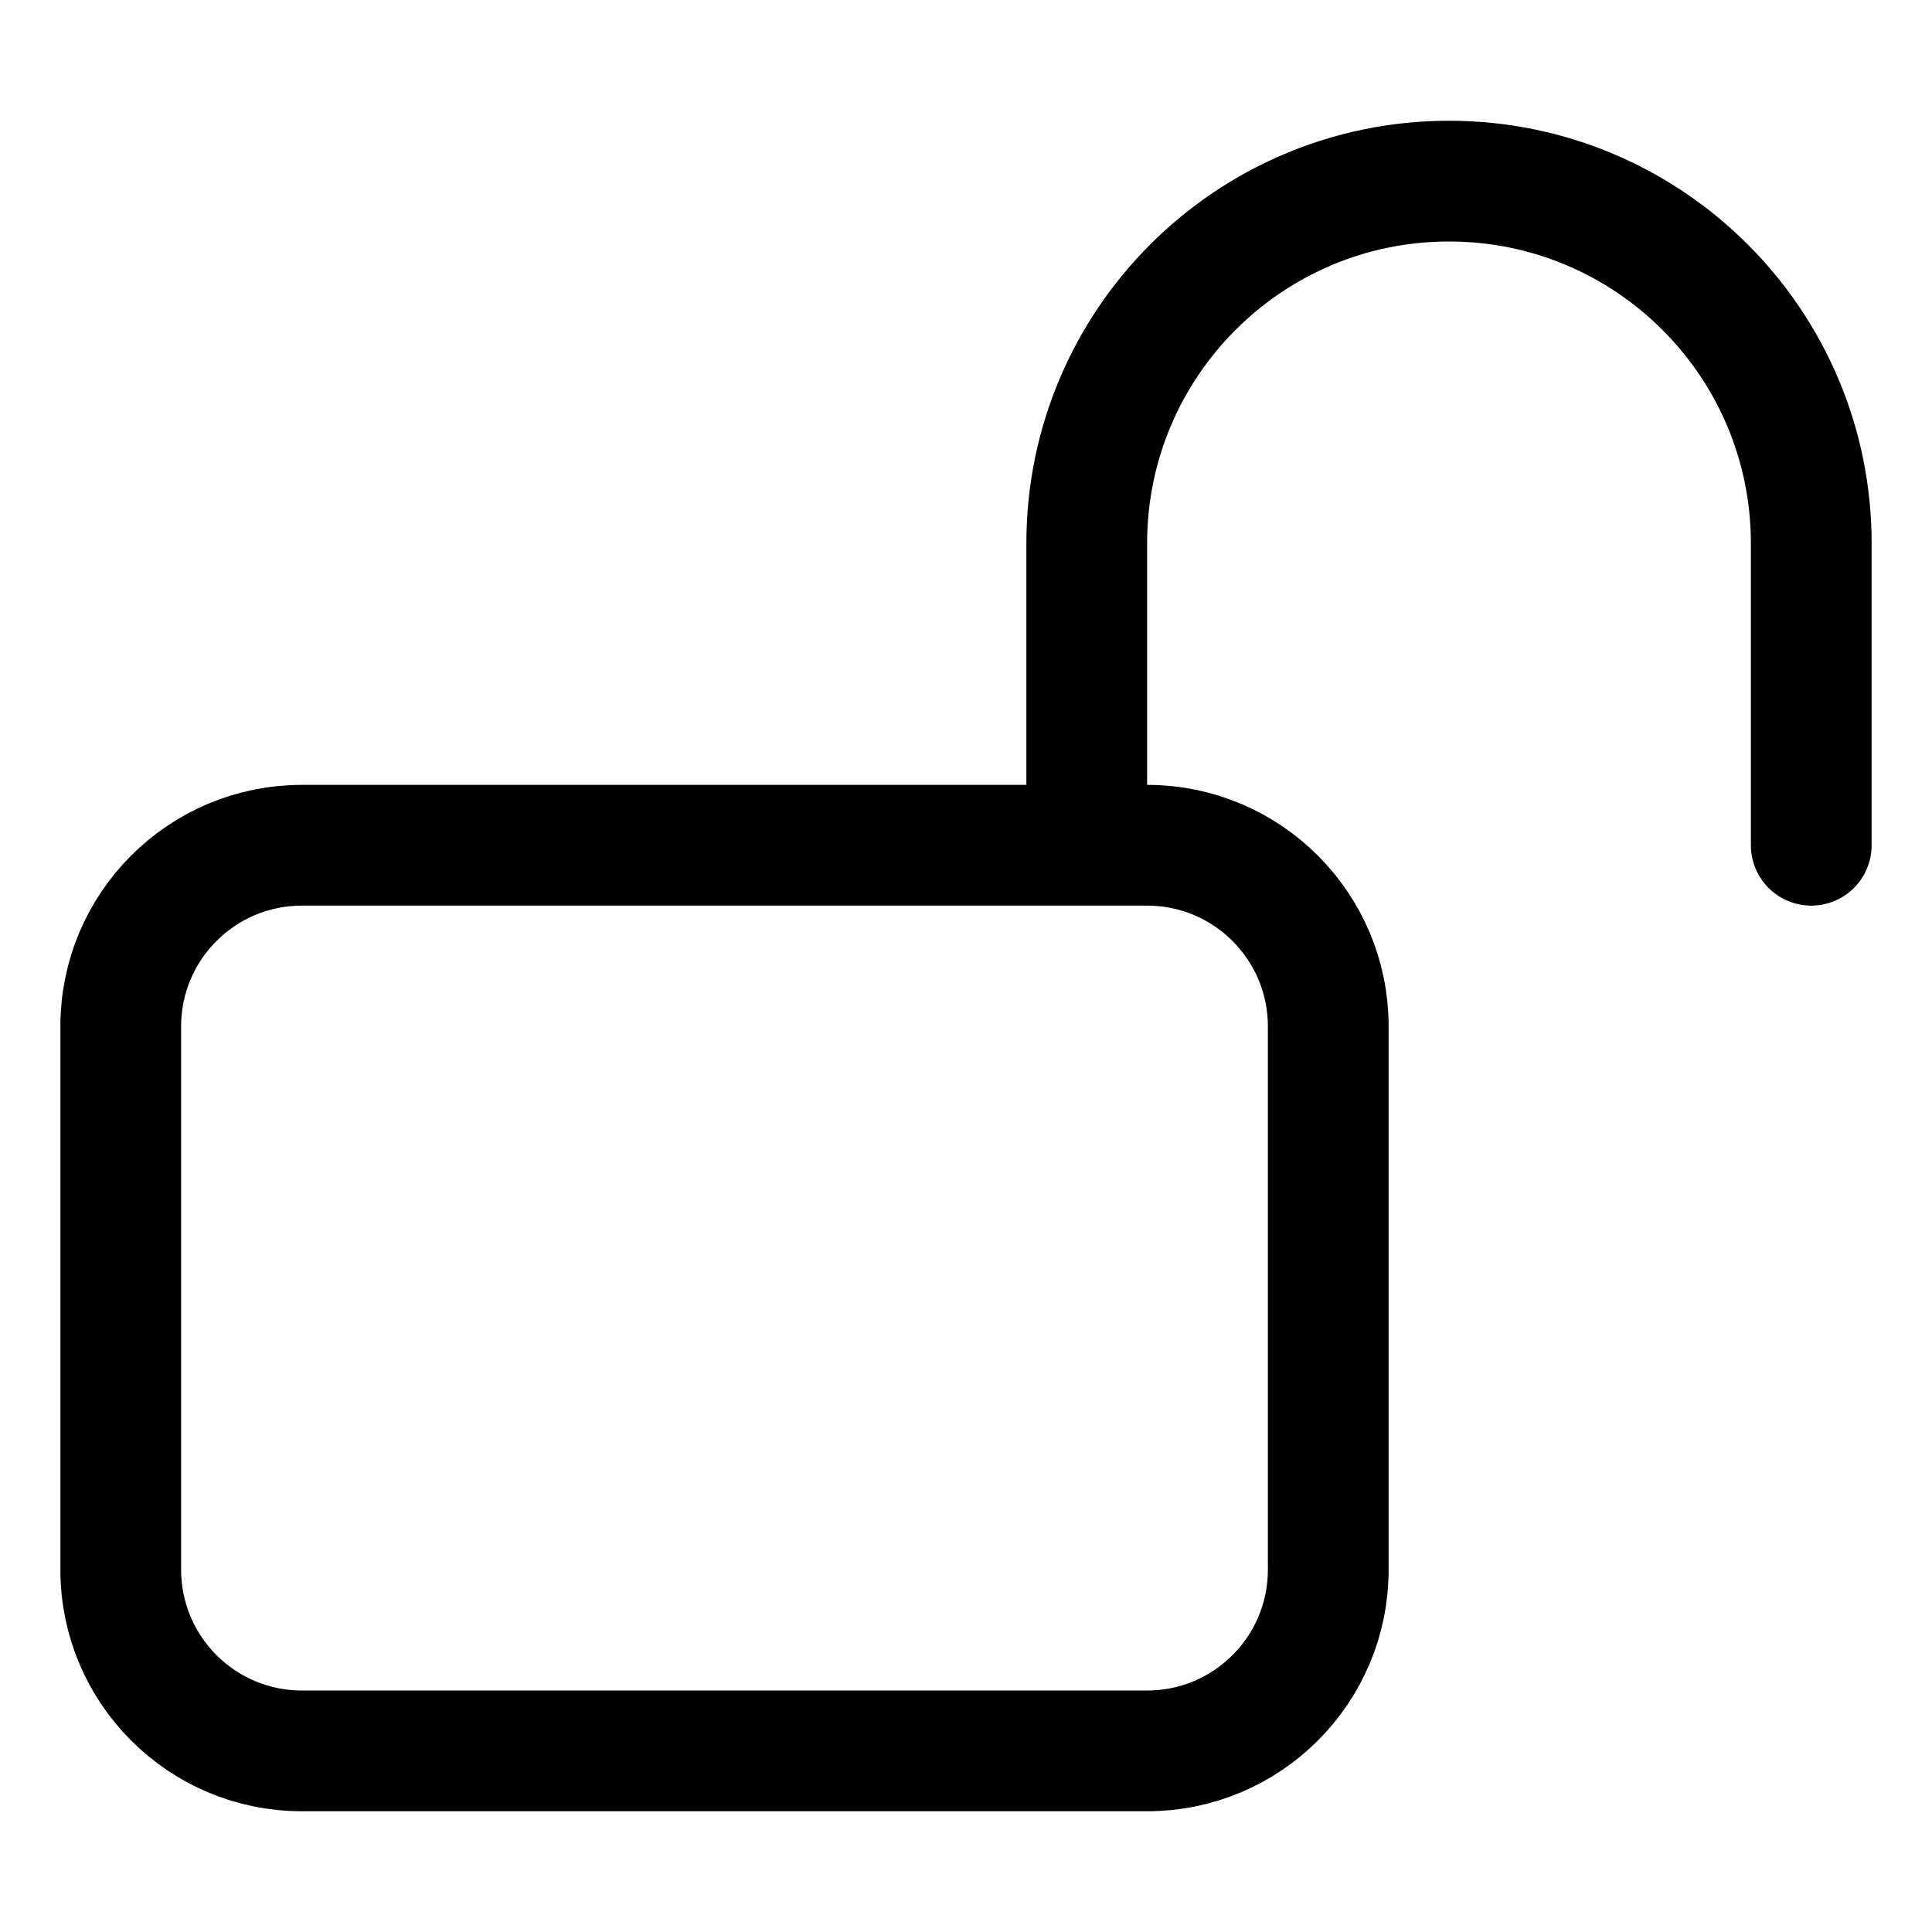
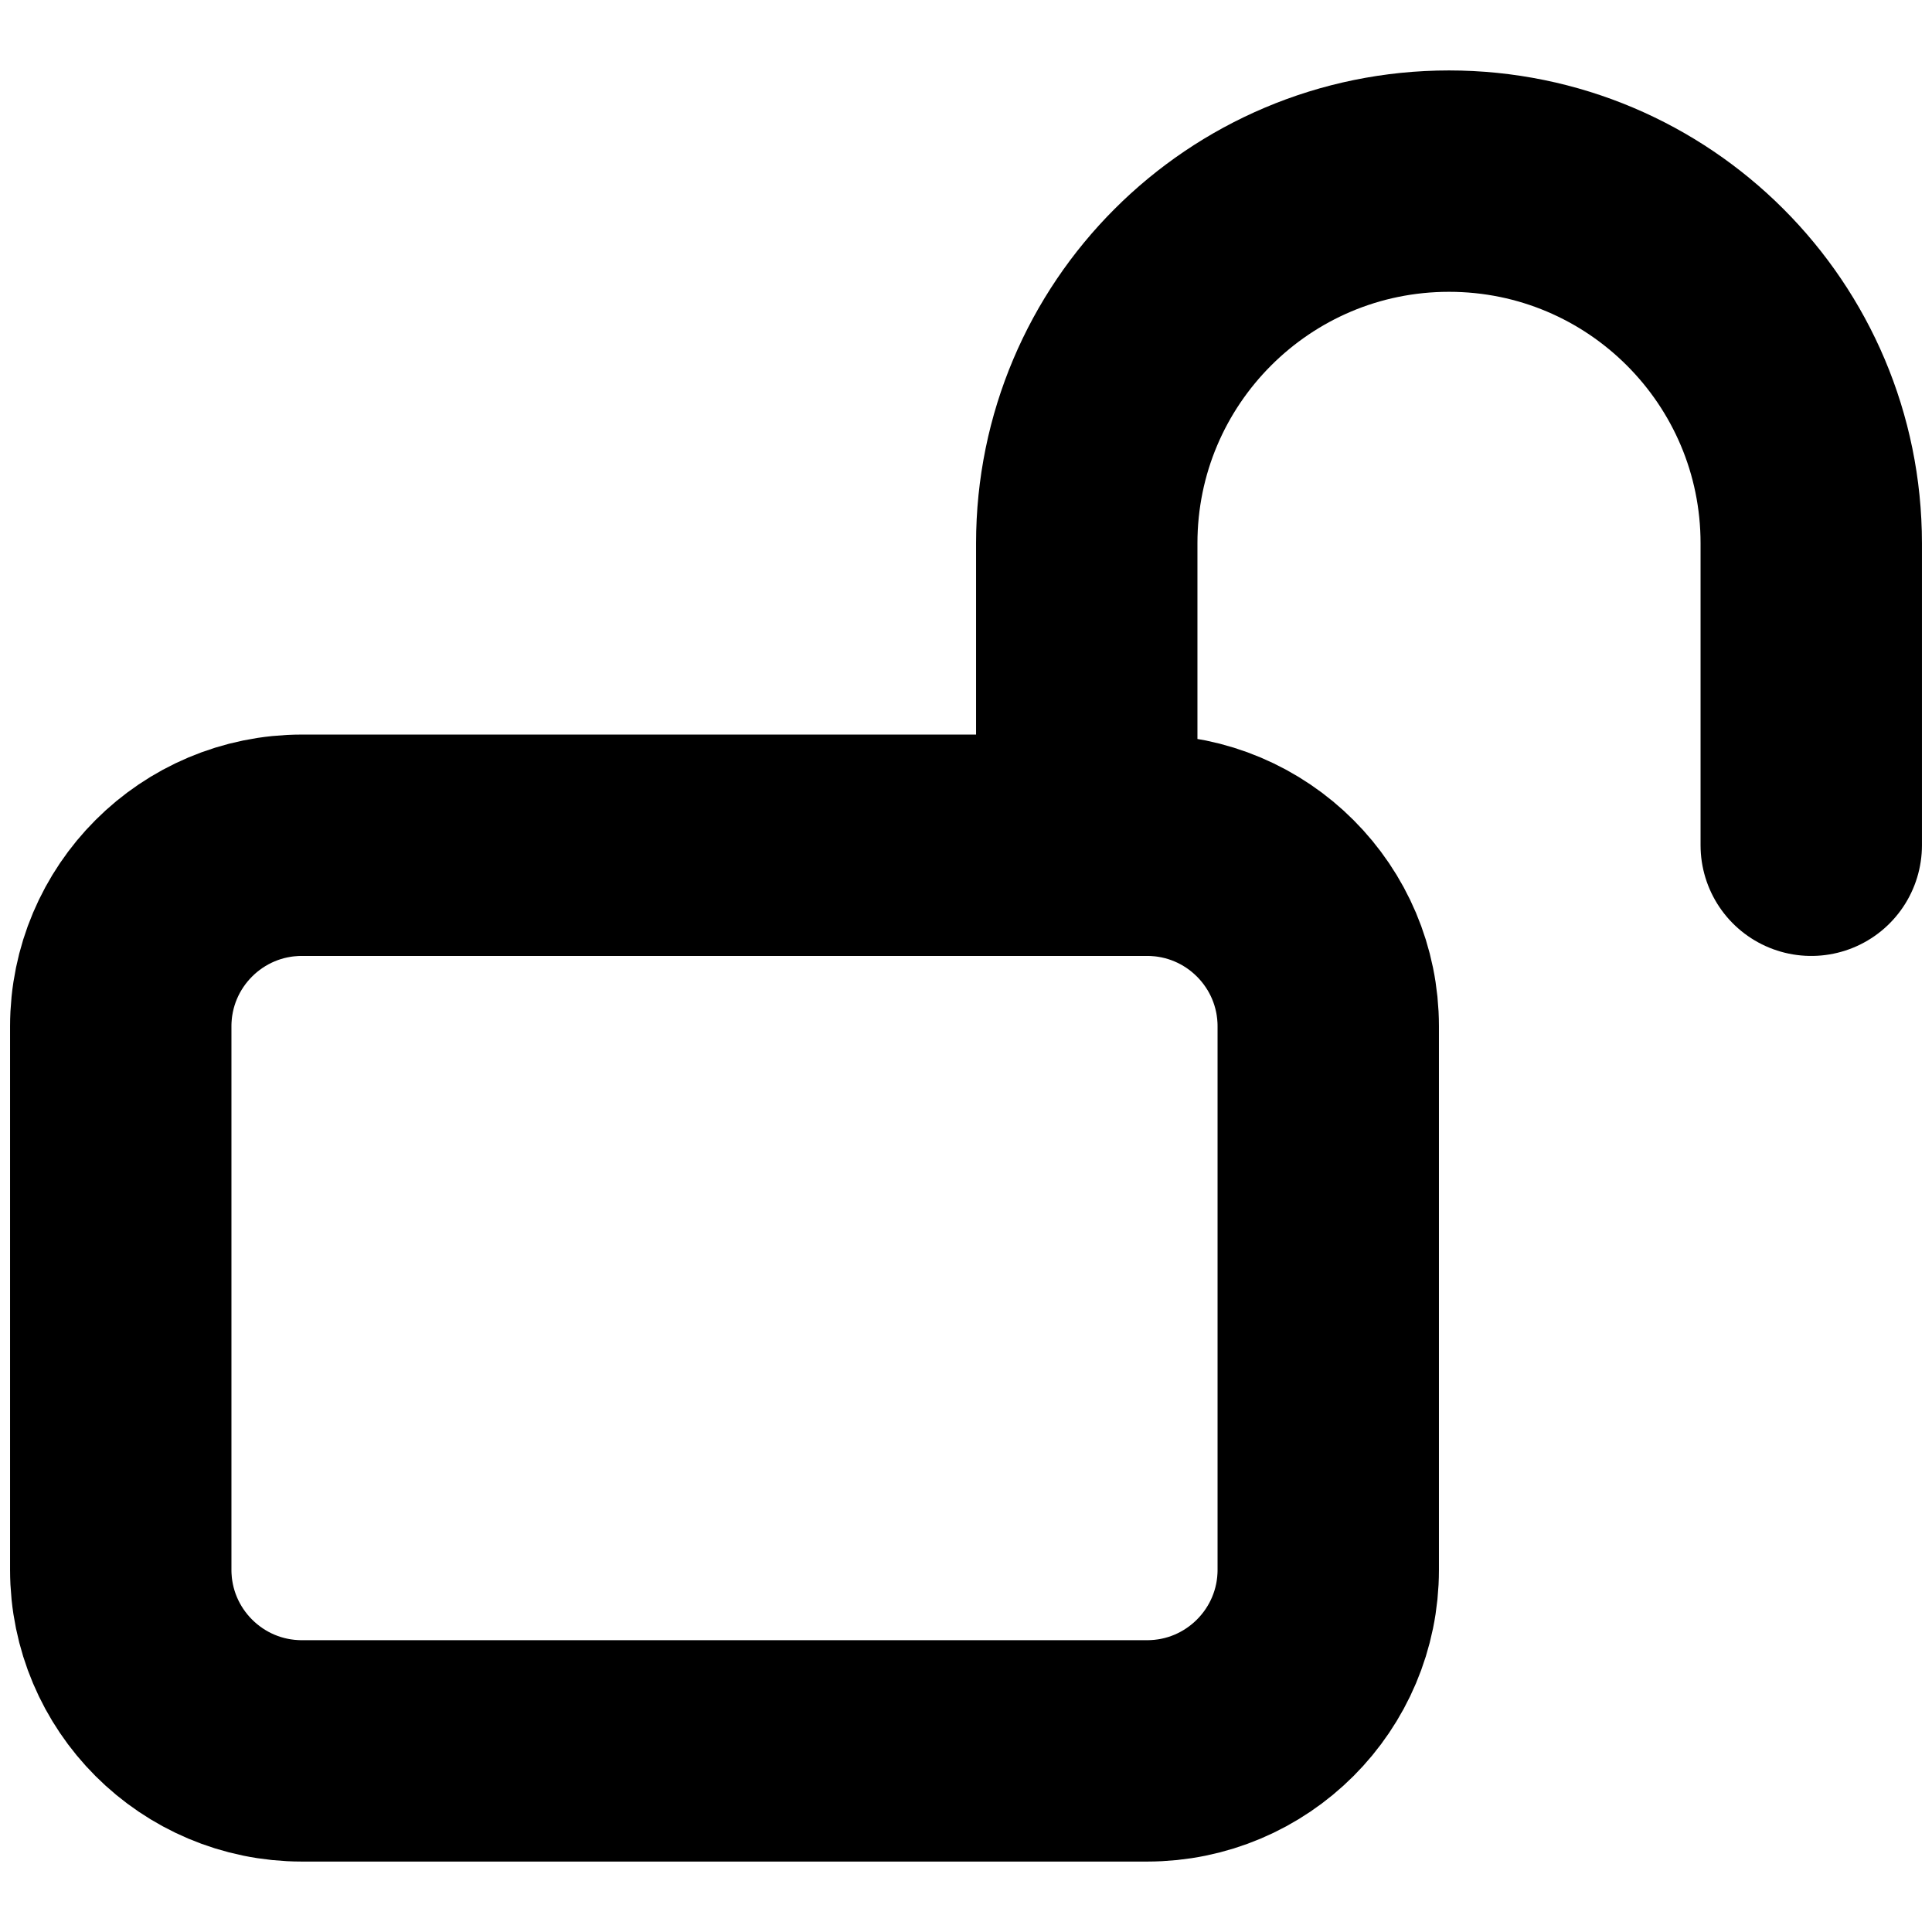
- <svg xmlns="http://www.w3.org/2000/svg" class="reader-tool-icon" aria-hidden="true" focusable="false" fill="none" viewBox="0 0 24 24" stroke-width="1.5" stroke="currentColor">
+ <svg xmlns="http://www.w3.org/2000/svg" class="reader-tool-icon" aria-hidden="true" focusable="false" fill="none" viewBox="0 0 24 24" stroke-width="2.75" stroke="currentColor">
  <path stroke-linecap="round" stroke-linejoin="round" d="M13.5 10.5V6.75a4.5 4.5 0 1 1 9 0v3.75M3.75 21.75h10.5a2.25 2.25 0 0 0 2.25-2.25v-6.75a2.25 2.25 0 0 0-2.25-2.25H3.75a2.25 2.25 0 0 0-2.25 2.25v6.75a2.25 2.25 0 0 0 2.25 2.25Z" />
</svg>
